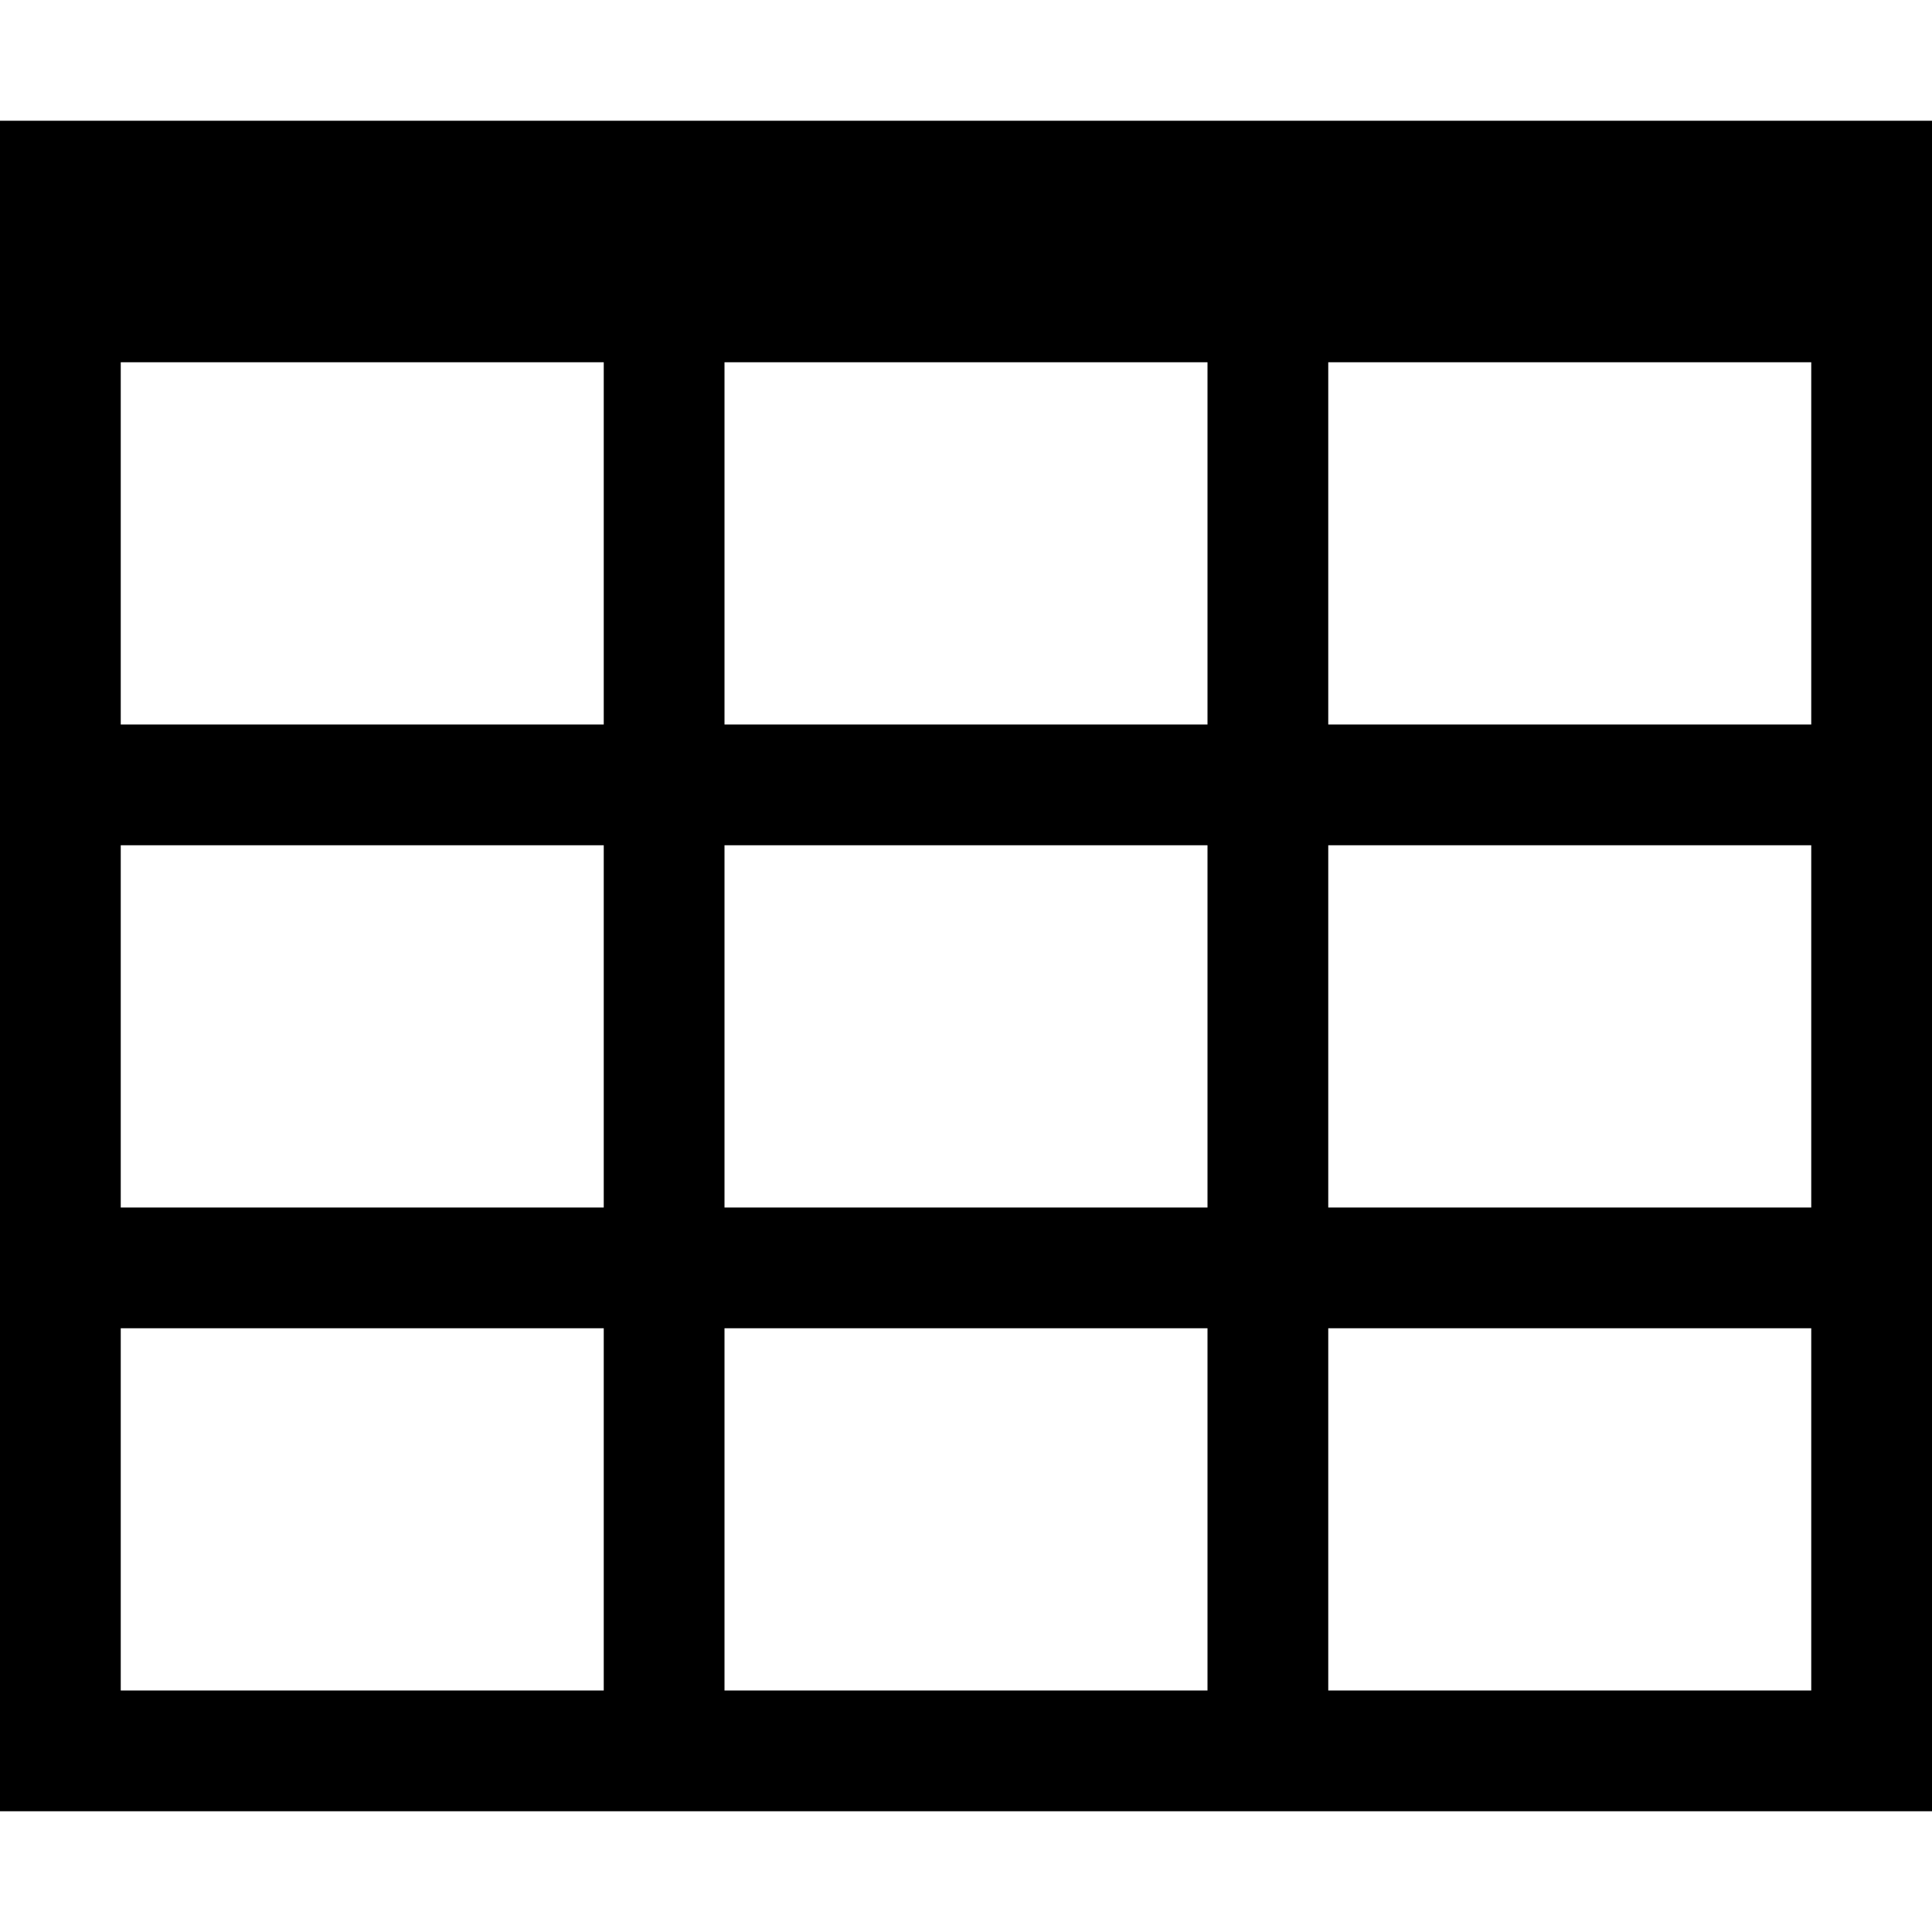
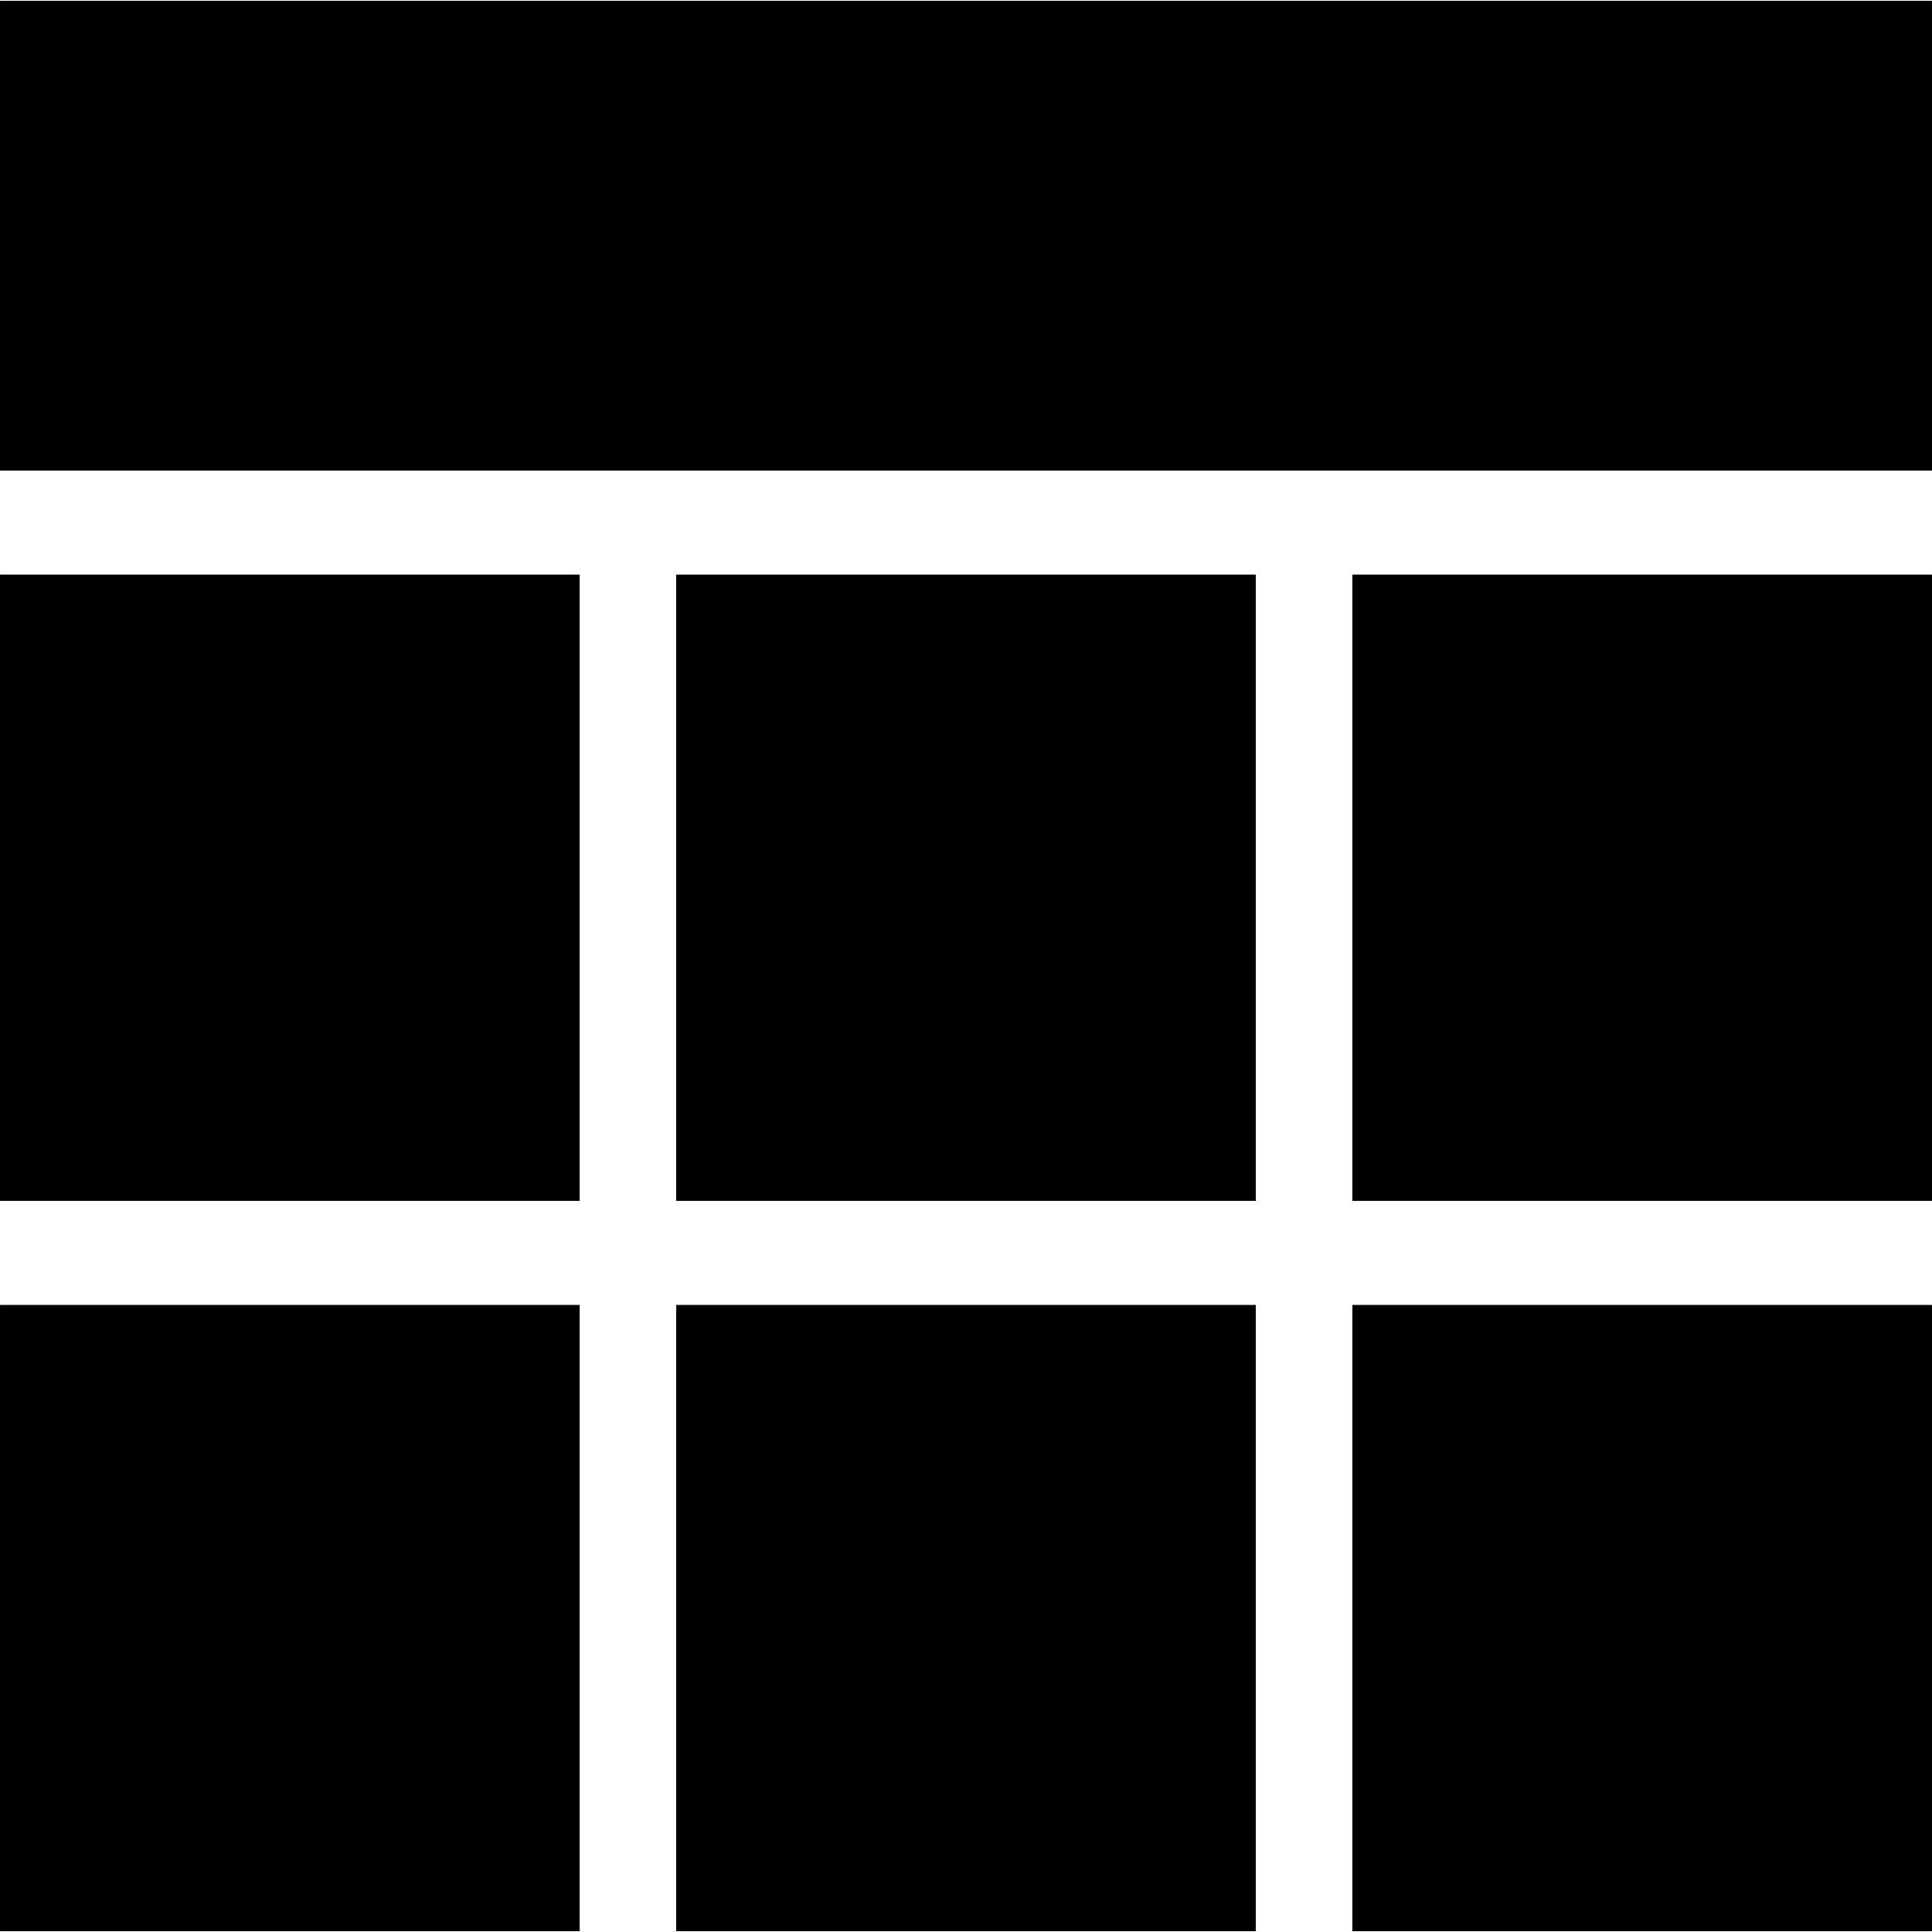
- <svg xmlns="http://www.w3.org/2000/svg" class="icon" viewBox="0 0 1024 1024" width="200" height="200">
-   <path d="M0 64v896h1024V64H0zm384 576V448h256v192H384zm256 64v192H384V704h256zm0-512v192H384V192h256zm-320 0v192H64V192h256zM64 448h256v192H64V448zm640 0h256v192H704V448zm0-64V192h256v192H704zM64 704h256v192H64V704zm640 192V704h256v192H704z" />
+ <svg xmlns="http://www.w3.org/2000/svg" width="128" height="128">
+   <path d="M.006.064h127.988v31.104H.006V.064zm0 38.016h38.396v41.472H.006V38.08zm0 48.384h38.396v41.472H.006V86.464zM44.802 38.08h38.396v41.472H44.802V38.08zm0 48.384h38.396v41.472H44.802V86.464zM89.598 38.08h38.396v41.472H89.598zm0 48.384h38.396v41.472H89.598z" />
+   <path d="M.006.064h127.988v31.104H.006V.064zm0 38.016h38.396v41.472H.006V38.08zm0 48.384h38.396v41.472H.006V86.464zM44.802 38.08h38.396v41.472H44.802V38.08zm0 48.384h38.396v41.472H44.802V86.464zM89.598 38.08h38.396v41.472H89.598zm0 48.384h38.396v41.472H89.598z" />
</svg>
